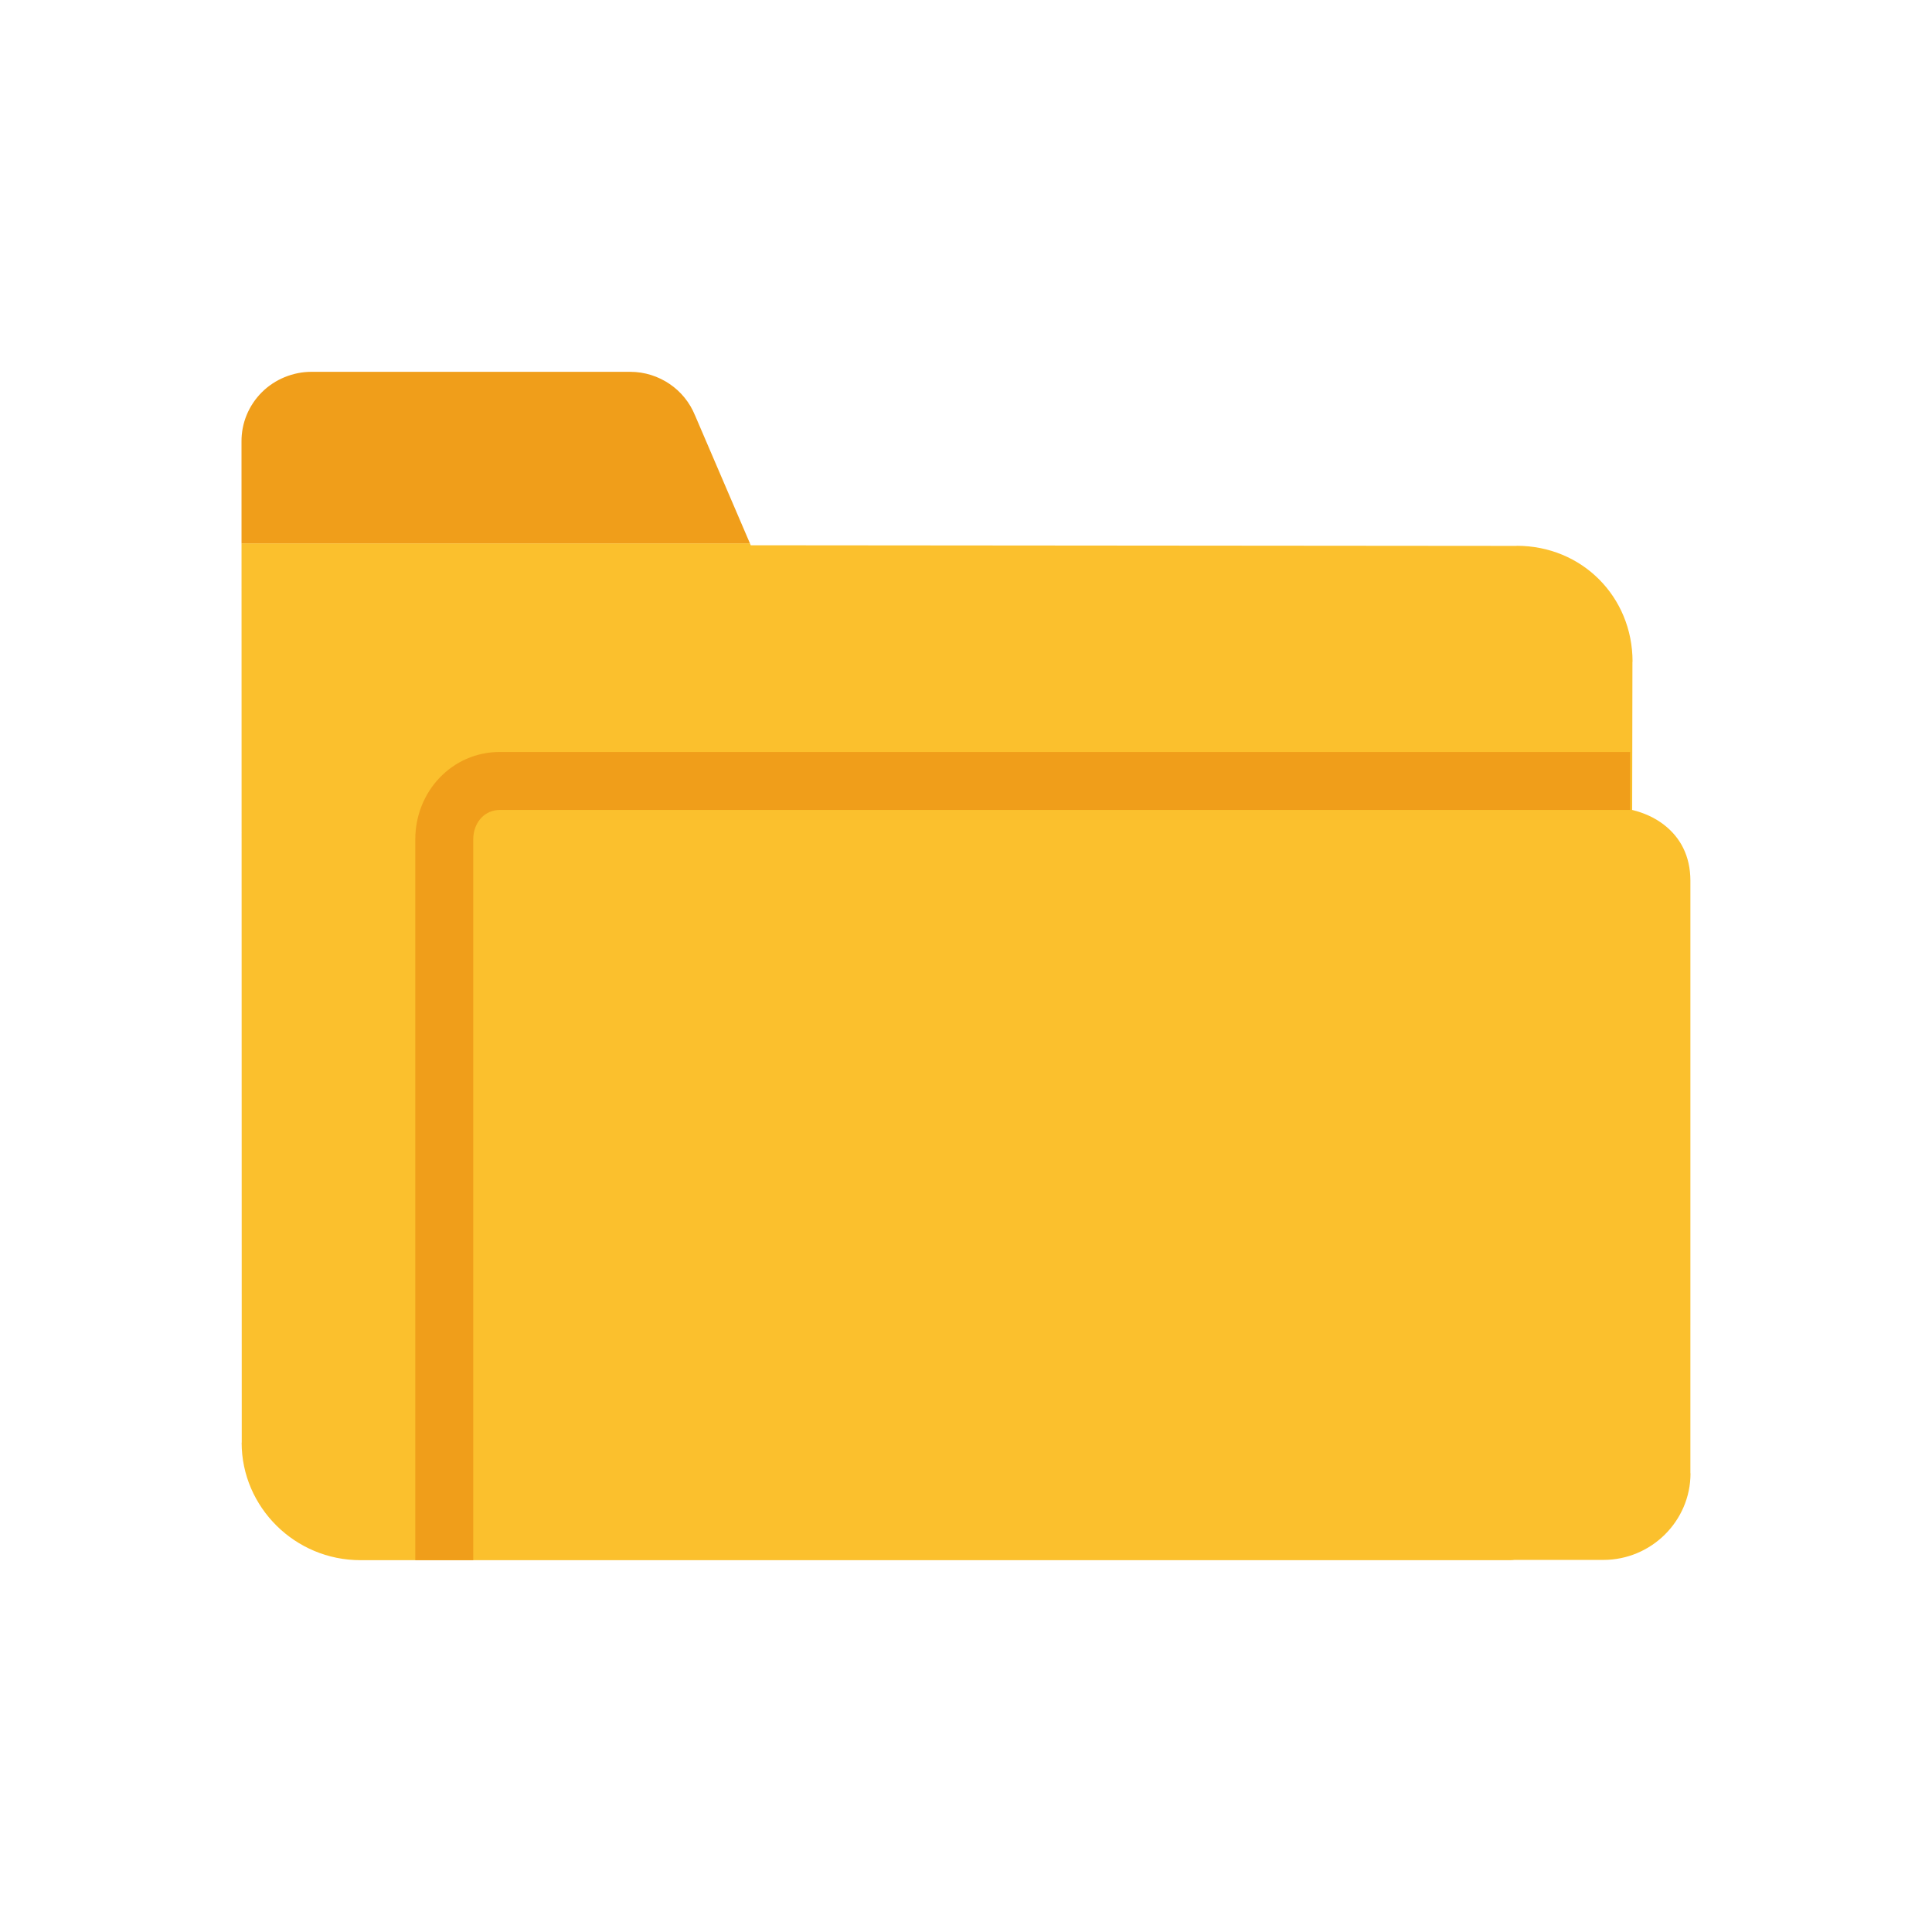
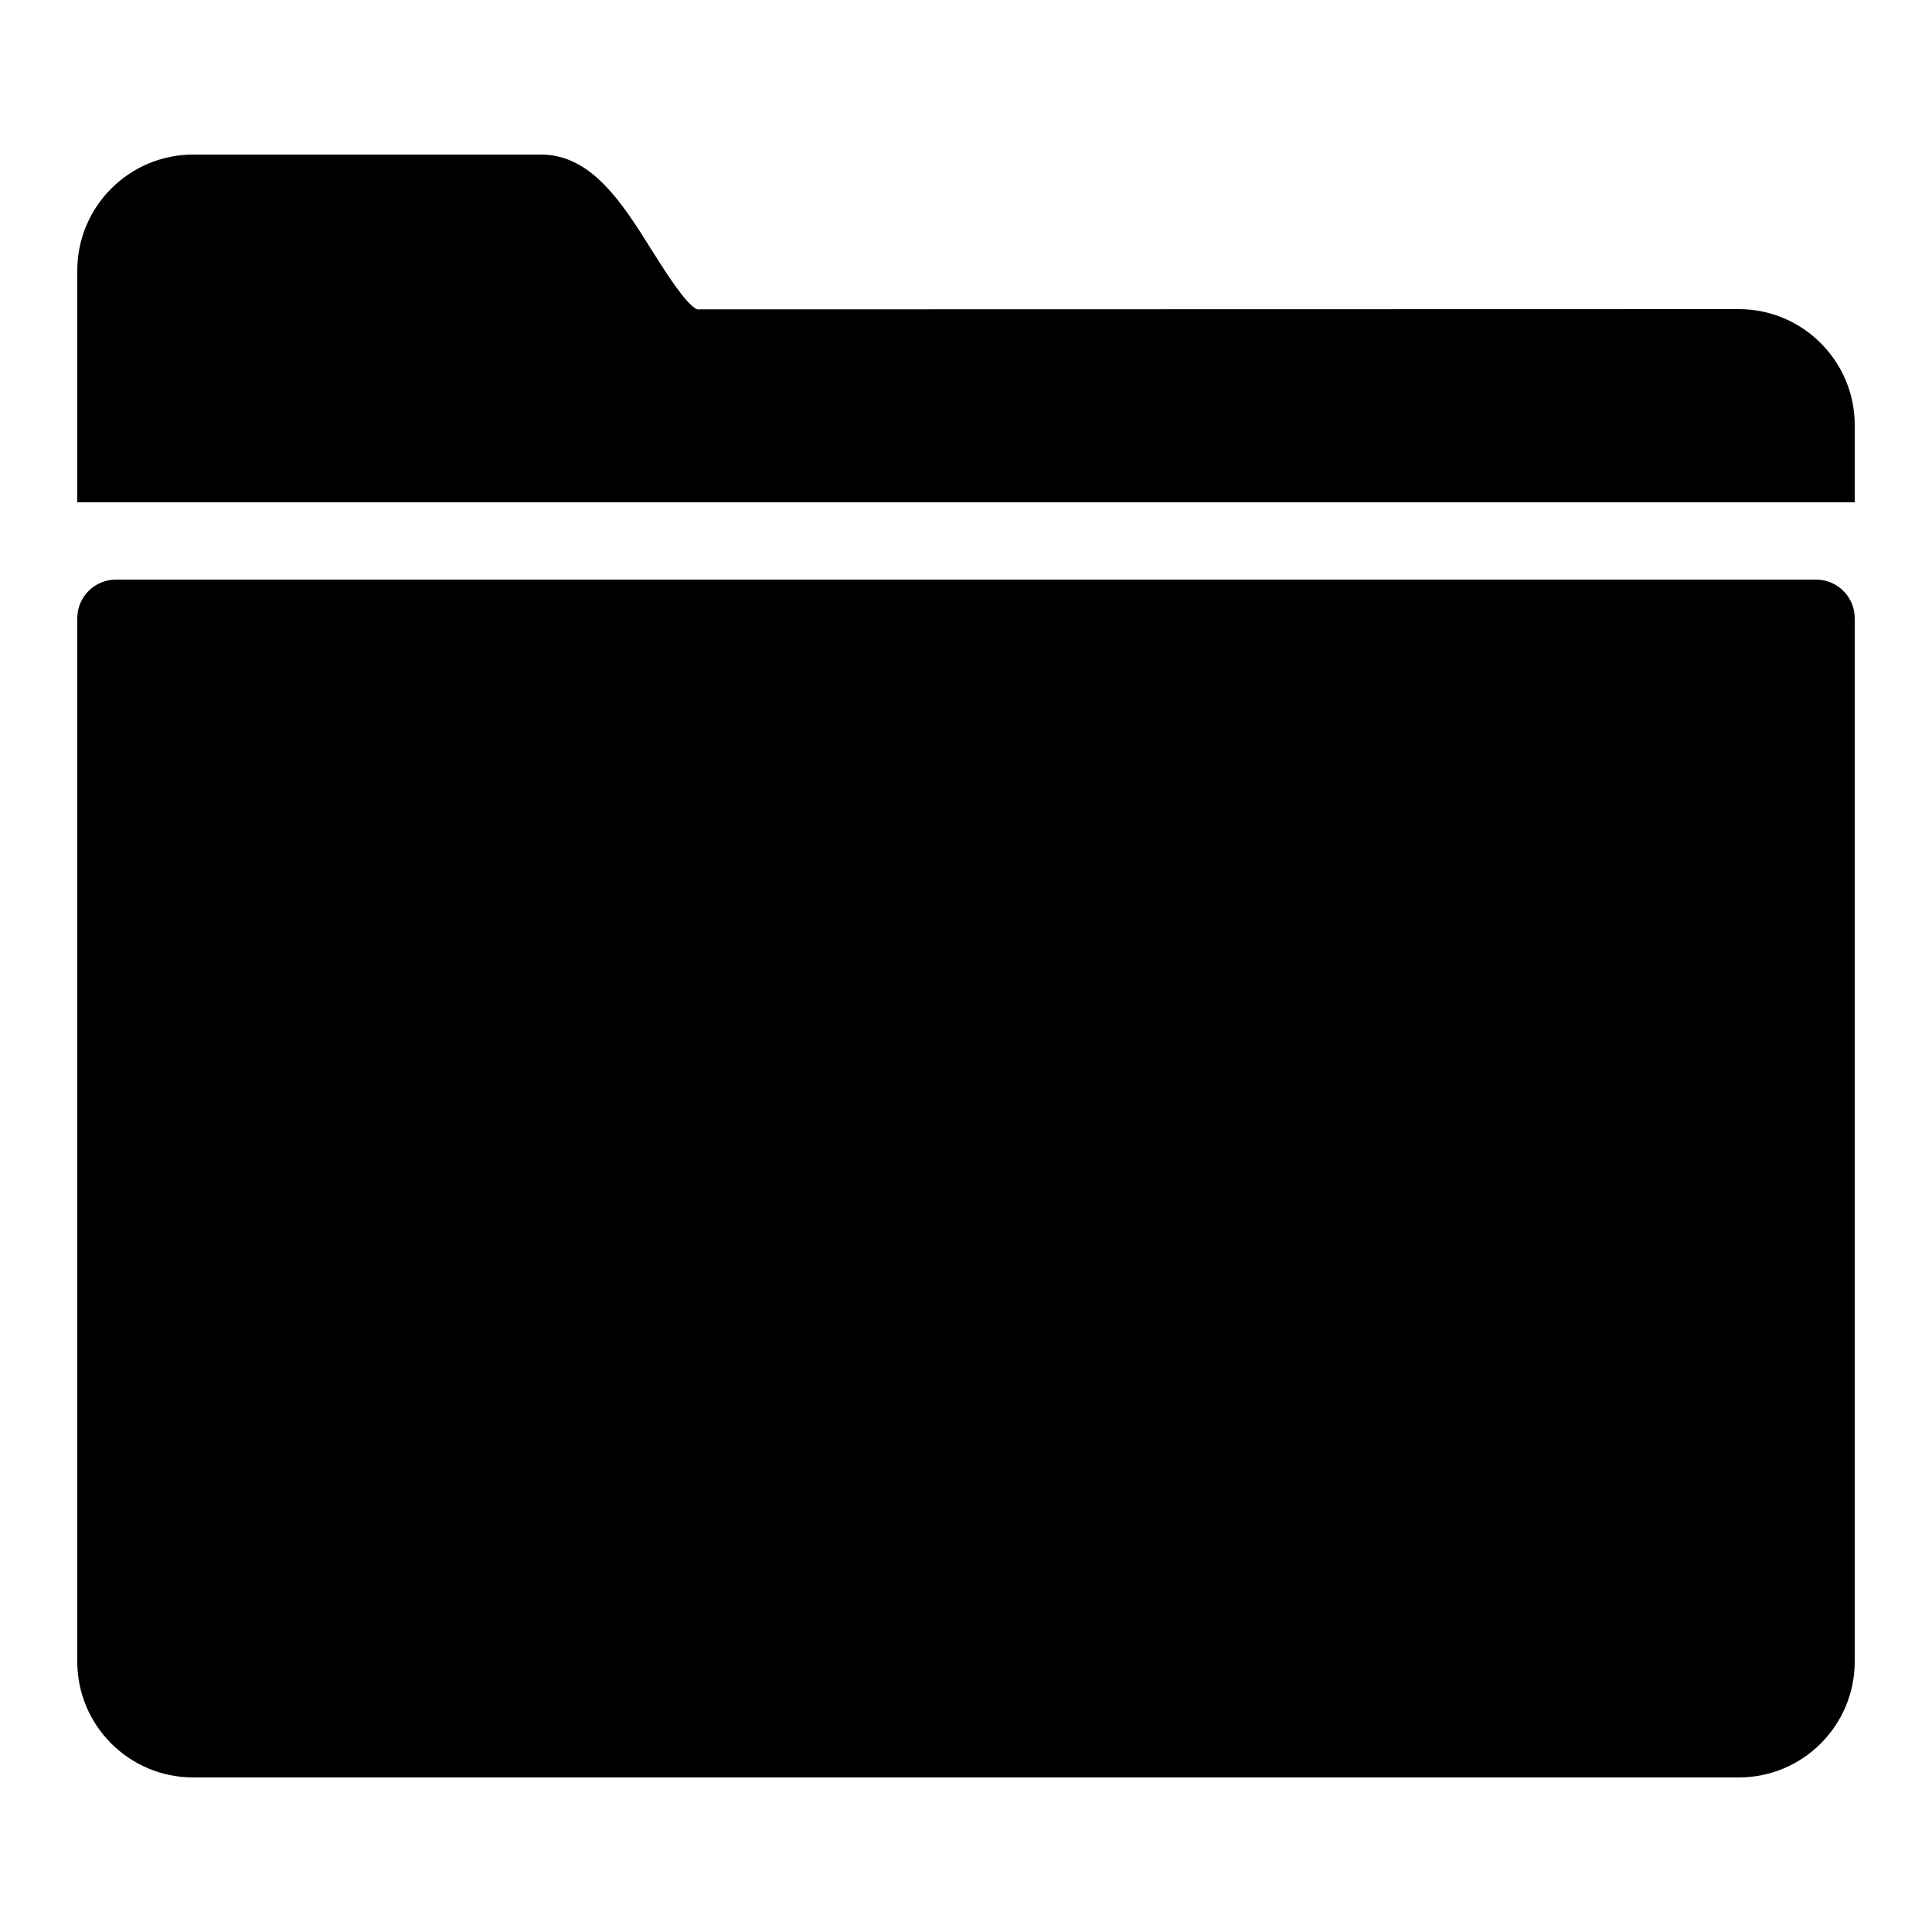
- <svg xmlns="http://www.w3.org/2000/svg" xml:space="preserve" width="2048px" height="2048px" style="shape-rendering:geometricPrecision; text-rendering:geometricPrecision; image-rendering:optimizeQuality; fill-rule:evenodd; clip-rule:evenodd" viewBox="0 0 2048 2048">
-   <defs>
-     <style type="text/css">
-    
-     .fil2 {fill:none}
-     .fil0 {fill:#F09E1A}
-     .fil1 {fill:#FBC02D}
-    
-   </style>
-   </defs>
-   <g id="Layer_x0020_1">
-     <path class="fil0" d="M256.029 575.999l0 -1.122 -0.026 -106.669c-0.081,-9.863 1.821,-19.481 5.481,-28.335 3.703,-8.959 9.155,-17.163 16.111,-24.085 6.931,-6.896 15.124,-12.285 24.055,-15.953 9.053,-3.717 18.666,-5.685 28.31,-5.685l338.131 0c15.226,0 29.735,4.703 41.868,12.961 11.786,8.023 21.252,19.5 26.849,33.36l0.019 -0.007 58.089 135.406 0.056 0.128 -538.943 0z" />
-     <path class="fil1" d="M1730.45 701.451l-0.285 157.115c12.574,3.078 24.047,8.238 33.681,15.699 17.393,13.467 28.01,32.988 28.048,59.363l-0.011 628.231 0.12 0c0,25.328 -10.441,48.301 -27.321,64.975 -16.728,16.523 -39.767,26.74 -65.152,26.74l-94.165 0c-1.217,0.155 -2.552,0.274 -4.269,0.274l-1219.11 0c-34.541,0 -65.927,-13.939 -88.704,-36.441 -22.93,-22.651 -37.139,-53.874 -37.139,-88.249l0.12 0 -0.233 -953.161 538.943 0 0.861 2.008 811.848 0.673 0 -0.119c34.661,0 65.26,13.43 87.323,35.497 22.192,22.193 35.563,52.951 35.563,87.393l-0.12 0z" />
-     <path class="fil0" d="M1728 858.566l-1198.02 0c-7.985,0 -14.822,3.152 -19.643,8.206 -5.435,5.698 -8.674,13.854 -8.674,22.95l0 764.127 -61.447 0 0 -764.127c0,-25.101 9.6,-48.301 25.717,-65.195 16.107,-16.881 38.427,-27.409 64.046,-27.409l1198.02 0 0 61.447z" />
-     <rect class="fil2" x="255.999" y="256" width="1536" height="1536" />
-     <rect class="fil2" width="2048" height="2048" />
-   </g>
+ <svg xmlns="http://www.w3.org/2000/svg" viewBox="0 0 50 50" width="50px" height="50px">
+   <path d="M 5 4 C 3.346 4 2 5.346 2 7 L 2 13 L 3 13 L 47 13 L 48 13 L 48 11 C 48 9.346 46.654 8 45 8 L 18.045 8.006 C 17.766 7.905 17.189 6.986 16.879 6.492 C 16.112 5.268 15.317 4 14 4 L 5 4 z M 3 15 C 2.448 15 2 15.448 2 16 L 2 43 C 2 44.657 3.343 46 5 46 L 45 46 C 46.657 46 48 44.657 48 43 L 48 16 C 48 15.448 47.552 15 47 15 L 3 15 z" />
</svg>
